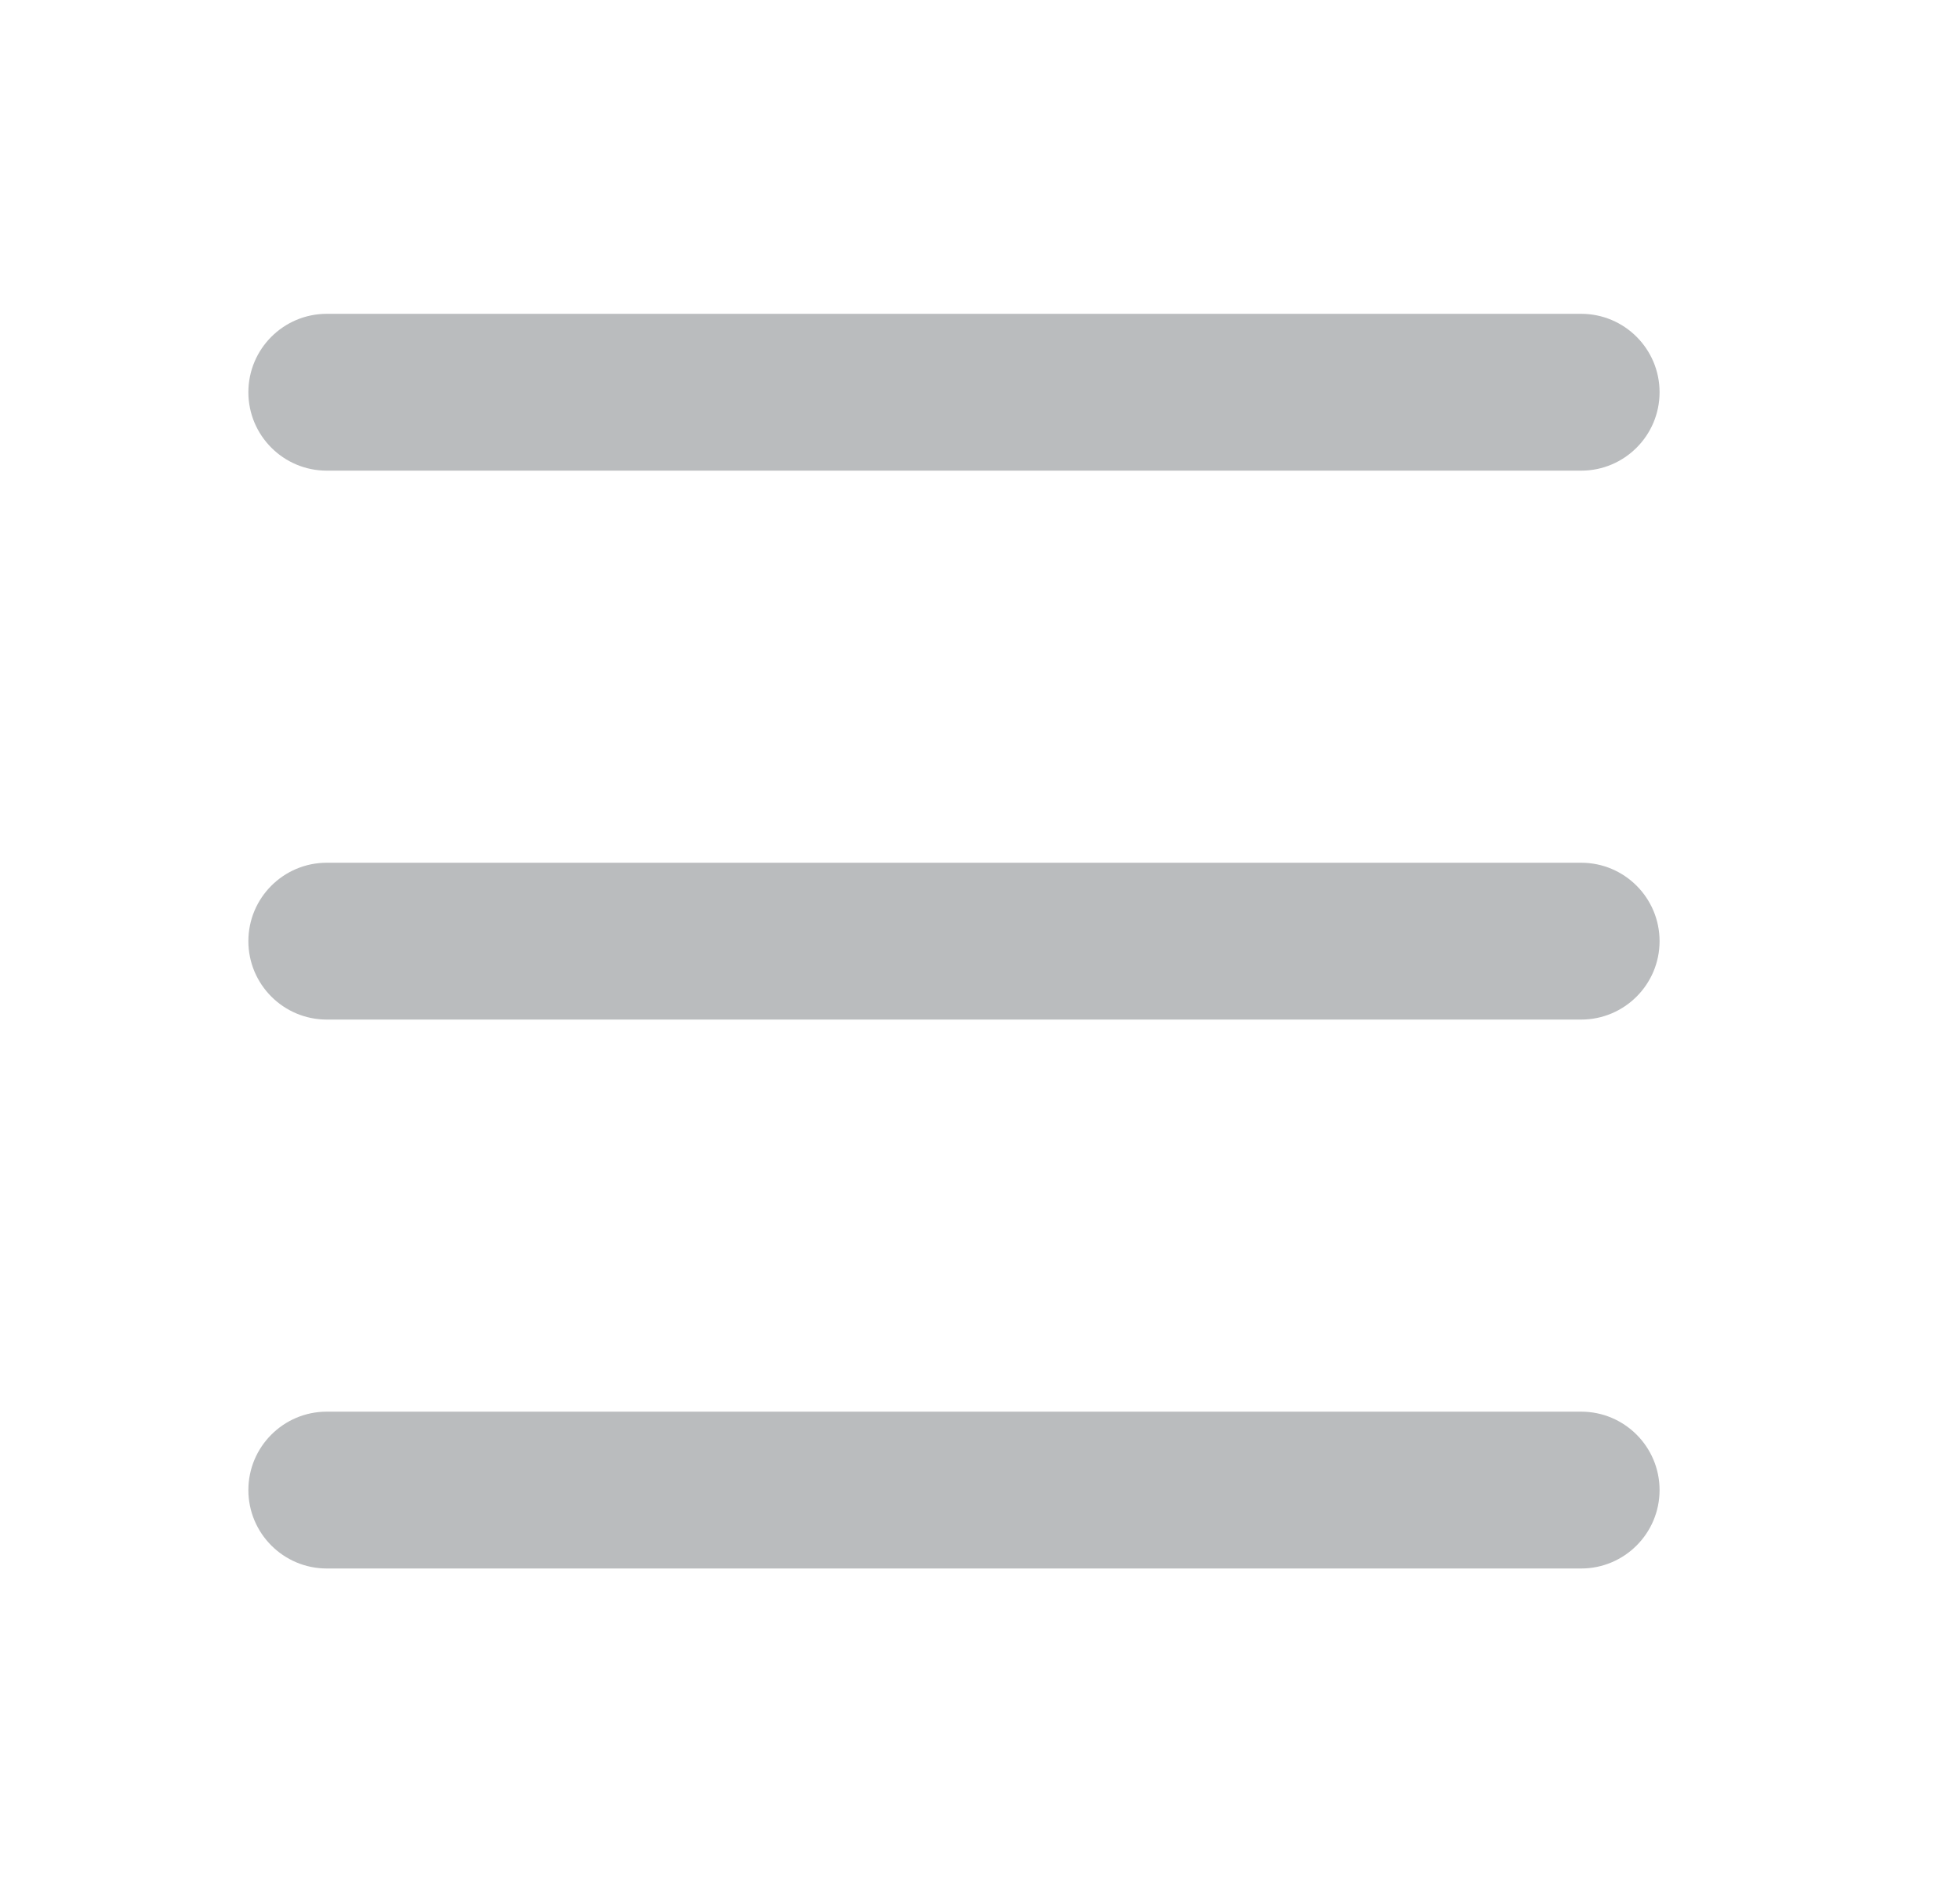
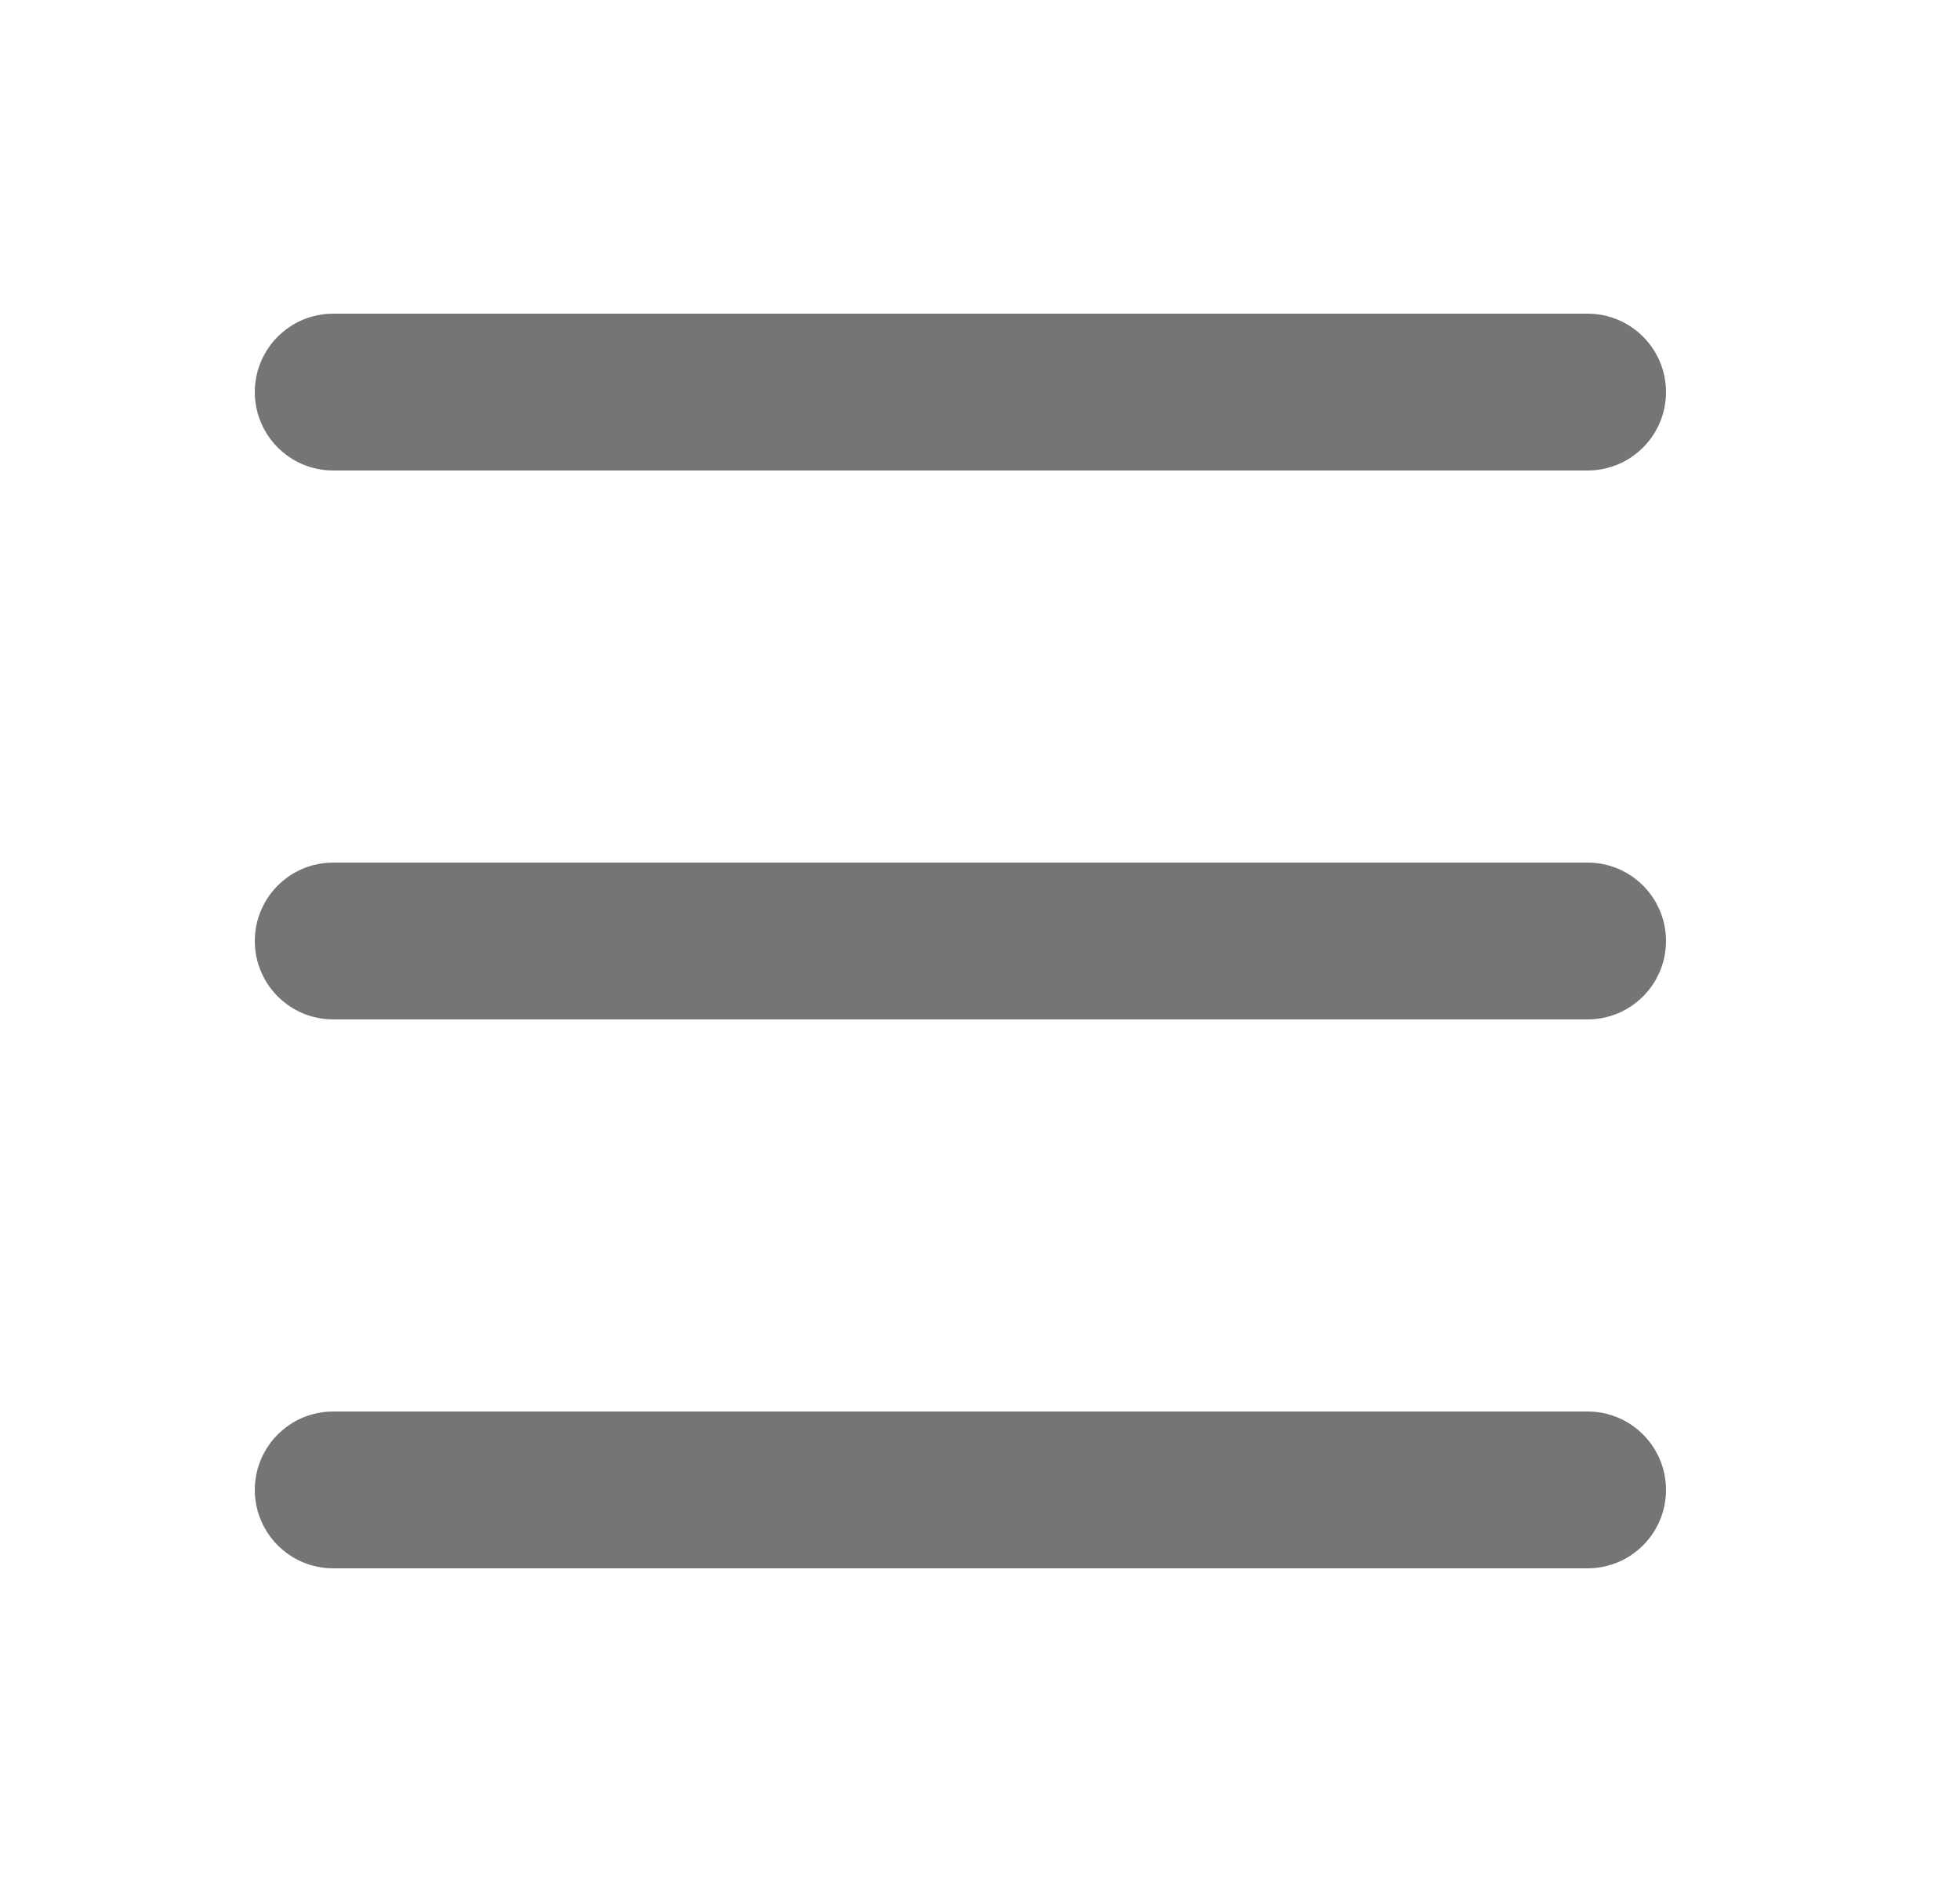
<svg xmlns="http://www.w3.org/2000/svg" width="25" height="24" viewBox="0 0 25 24" fill="none">
-   <path fill-rule="evenodd" clip-rule="evenodd" d="M3.168 5.002C3.168 4.45 3.616 4.002 4.168 4.002H20.168C20.72 4.002 21.168 4.45 21.168 5.002C21.168 5.554 20.72 6.002 20.168 6.002H4.168C3.616 6.002 3.168 5.554 3.168 5.002ZM3.168 19.002C3.168 18.45 3.616 18.002 4.168 18.002H20.168C20.72 18.002 21.168 18.45 21.168 19.002C21.168 19.554 20.72 20.002 20.168 20.002H4.168C3.616 20.002 3.168 19.554 3.168 19.002ZM4.168 11.002C3.616 11.002 3.168 11.45 3.168 12.002C3.168 12.554 3.616 13.002 4.168 13.002H20.168C20.72 13.002 21.168 12.554 21.168 12.002C21.168 11.45 20.72 11.002 20.168 11.002H4.168Z" fill="#BABCBE" />
+   <path fill-rule="evenodd" clip-rule="evenodd" d="M3.25 5C3.25 4.448 3.698 4 4.25 4H20.25C20.802 4 21.25 4.448 21.25 5C21.25 5.552 20.802 6 20.25 6H4.25C3.698 6 3.25 5.552 3.25 5ZM3.25 19C3.25 18.448 3.698 18 4.25 18H20.25C20.802 18 21.25 18.448 21.25 19C21.25 19.552 20.802 20 20.25 20H4.25C3.698 20 3.25 19.552 3.25 19ZM4.25 11C3.698 11 3.25 11.448 3.25 12C3.25 12.552 3.698 13 4.25 13H20.25C20.802 13 21.25 12.552 21.25 12C21.25 11.448 20.802 11 20.25 11H4.25Z" fill="#737577" />
</svg>
